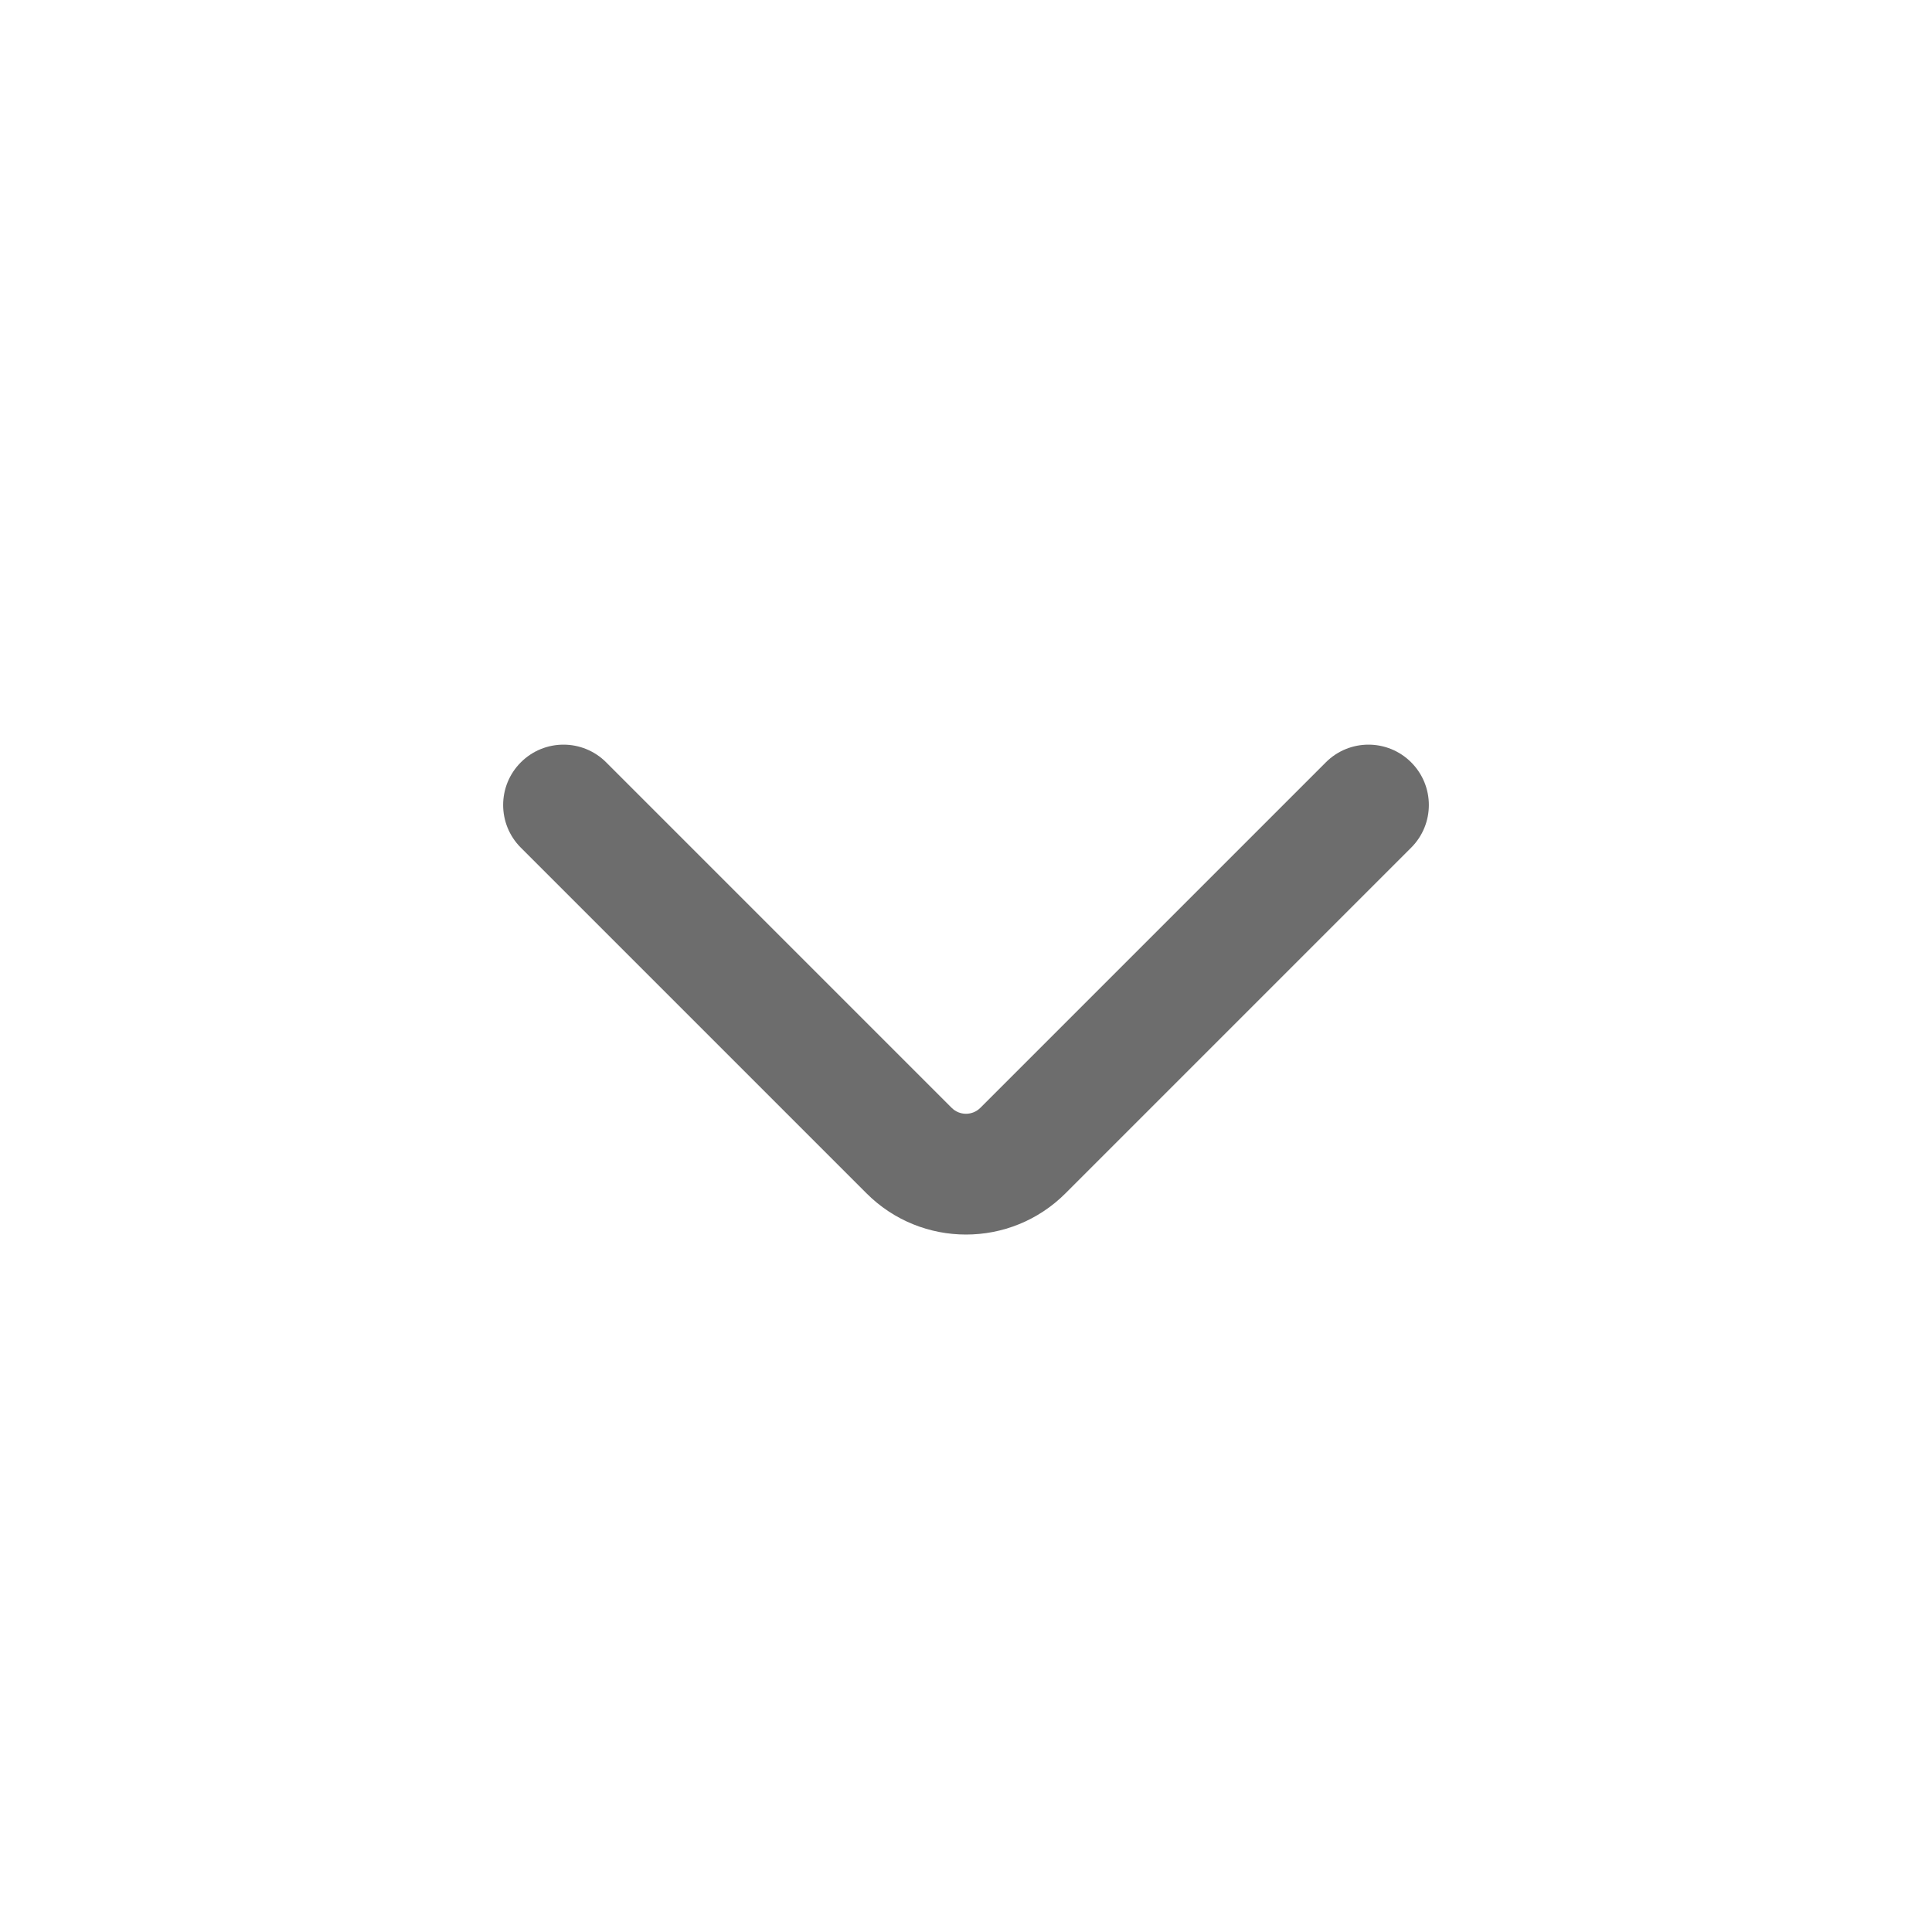
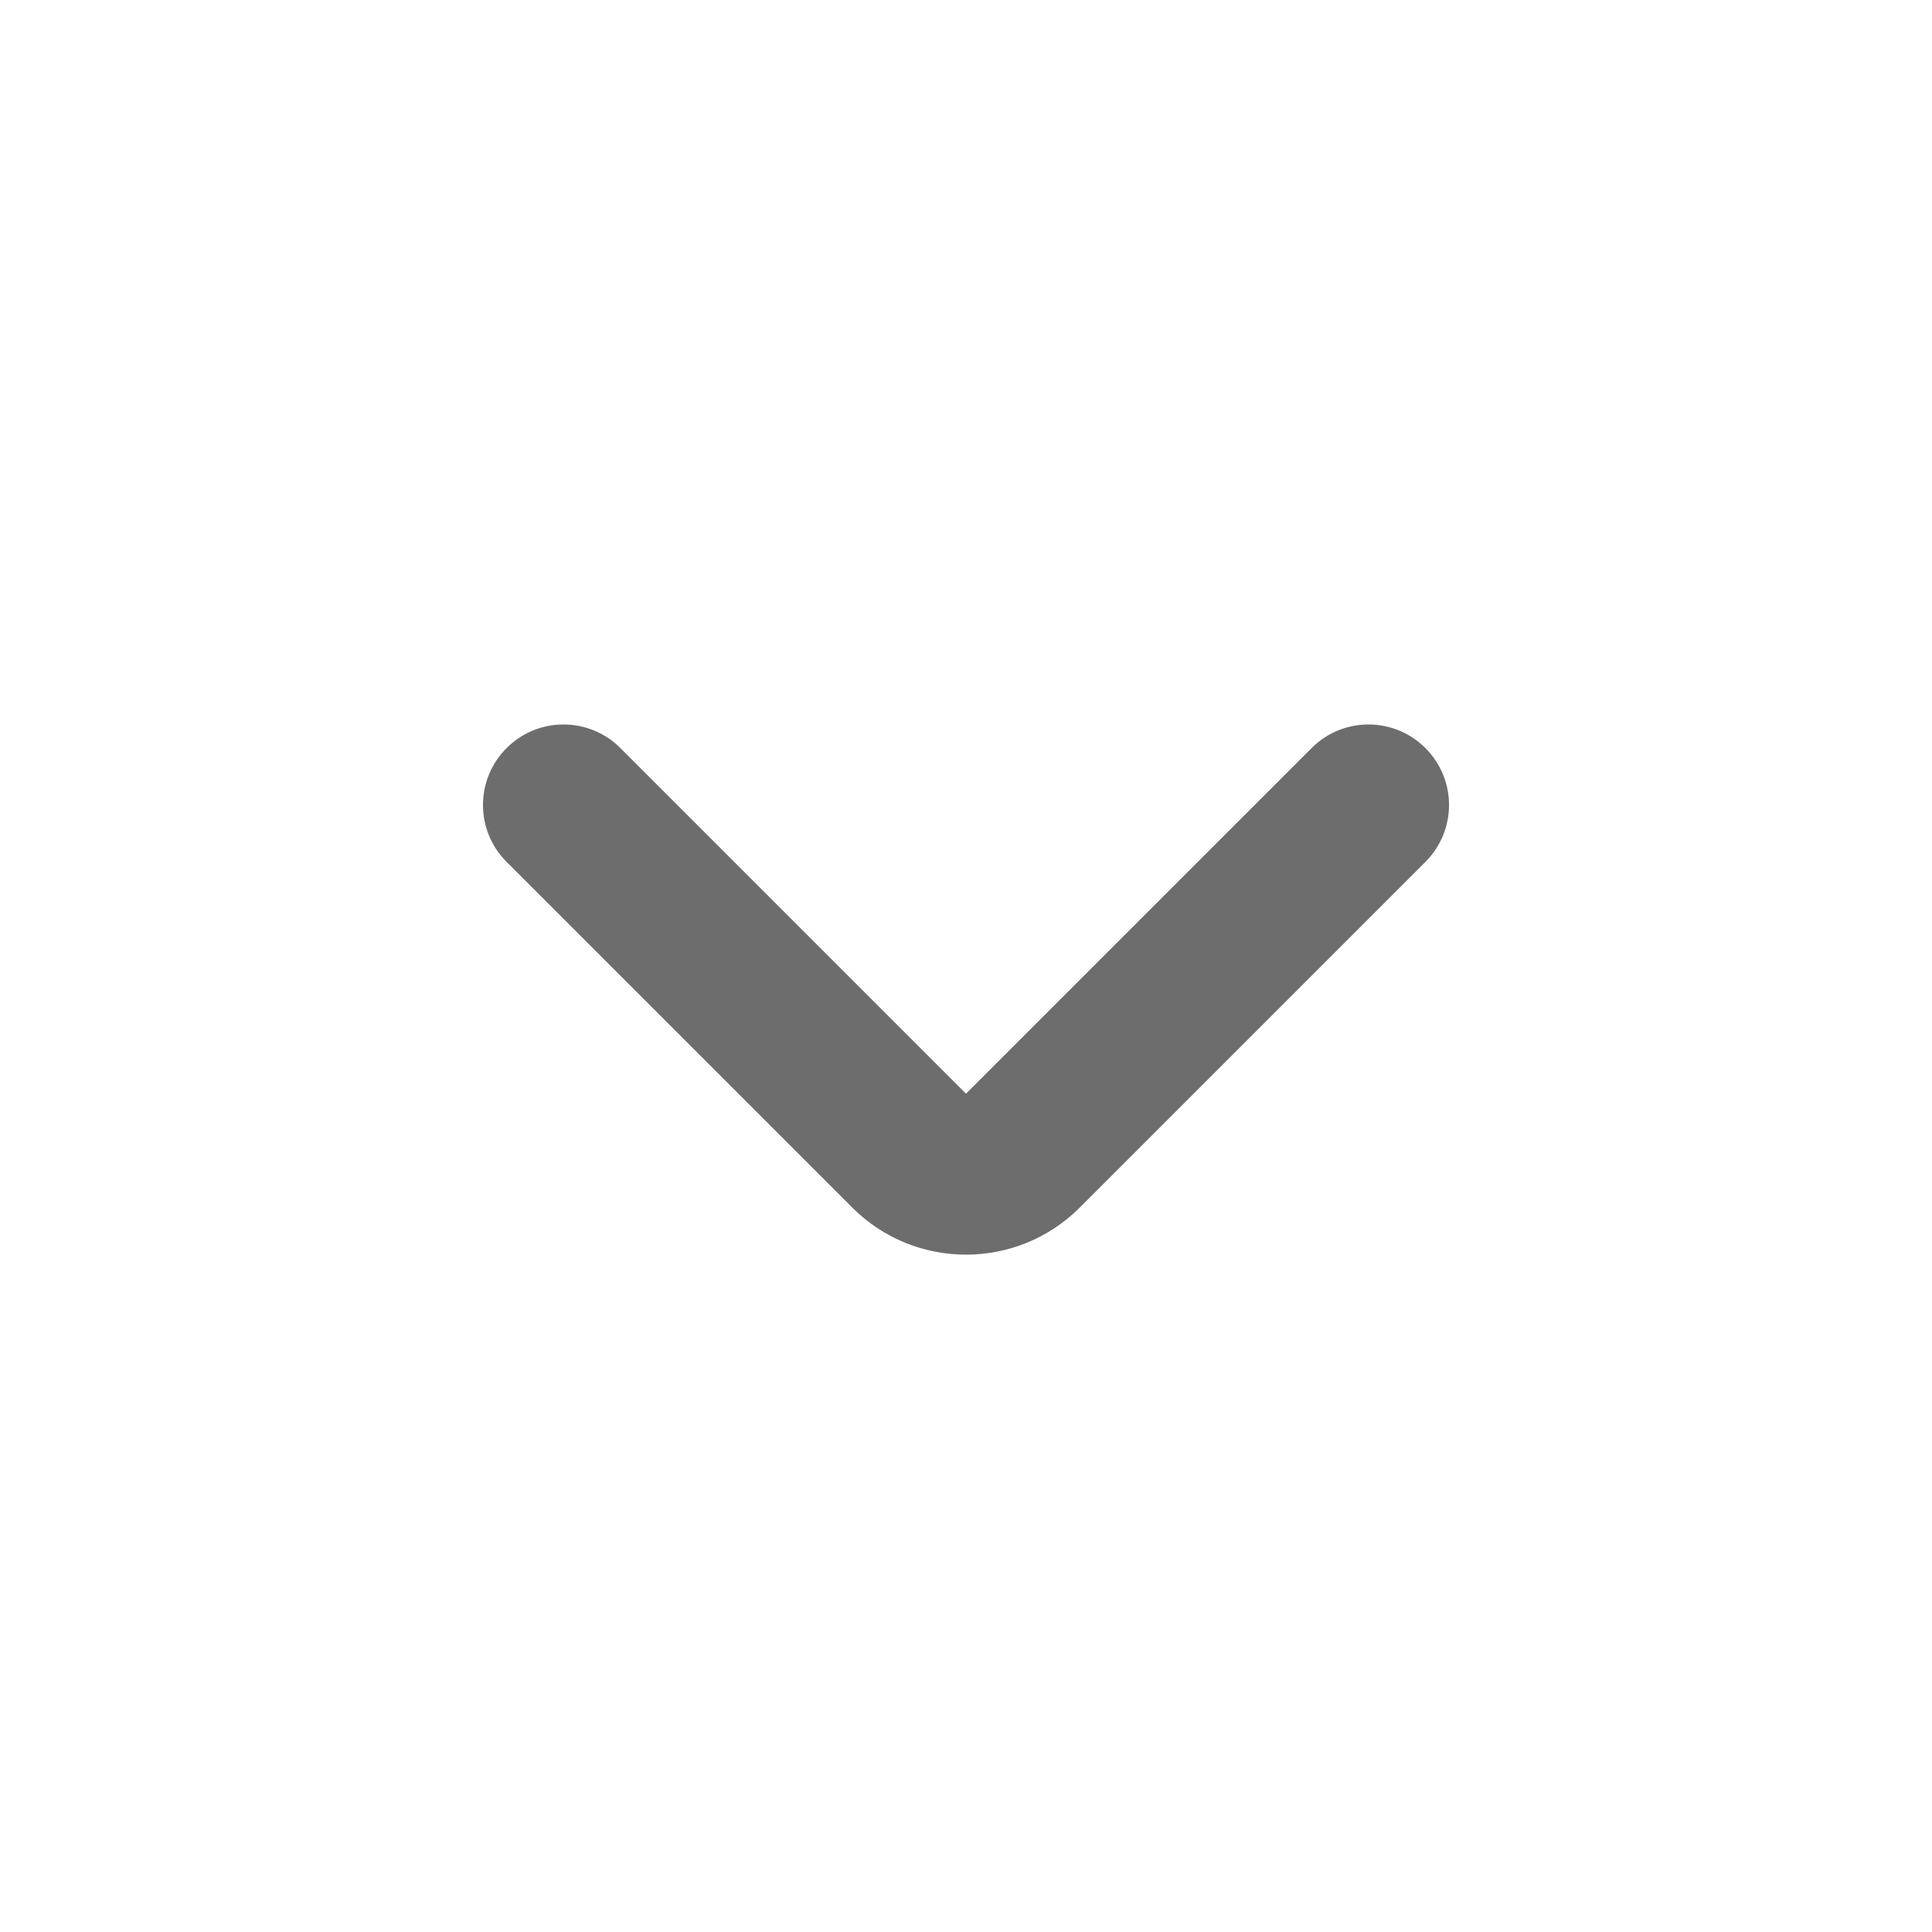
<svg xmlns="http://www.w3.org/2000/svg" preserveAspectRatio="none" overflow="visible" style="display: block;" width="24" height="24" viewBox="0 0 24 24" fill="none">
  <g id="chevron-bottom">
-     <path id="shape" d="M16.47 9.47C16.763 9.177 17.237 9.177 17.53 9.47C17.823 9.763 17.823 10.237 17.53 10.53L13.237 14.823C12.554 15.507 11.446 15.507 10.763 14.823L6.47 10.53C6.177 10.237 6.177 9.763 6.47 9.47C6.763 9.177 7.237 9.177 7.53 9.47L11.823 13.763C11.921 13.86 12.079 13.86 12.177 13.763L16.47 9.47Z" fill="#6D6D6D" />
+     <path id="shape" d="M16.293 9.293C16.683 8.902 17.316 8.902 17.707 9.293C18.098 9.683 18.098 10.316 17.707 10.707L13.414 15C12.633 15.781 11.367 15.781 10.586 15L6.293 10.707C5.902 10.316 5.902 9.683 6.293 9.293C6.683 8.902 7.316 8.902 7.707 9.293L12 13.586L16.293 9.293Z" fill="#6D6D6D" />
  </g>
</svg>
